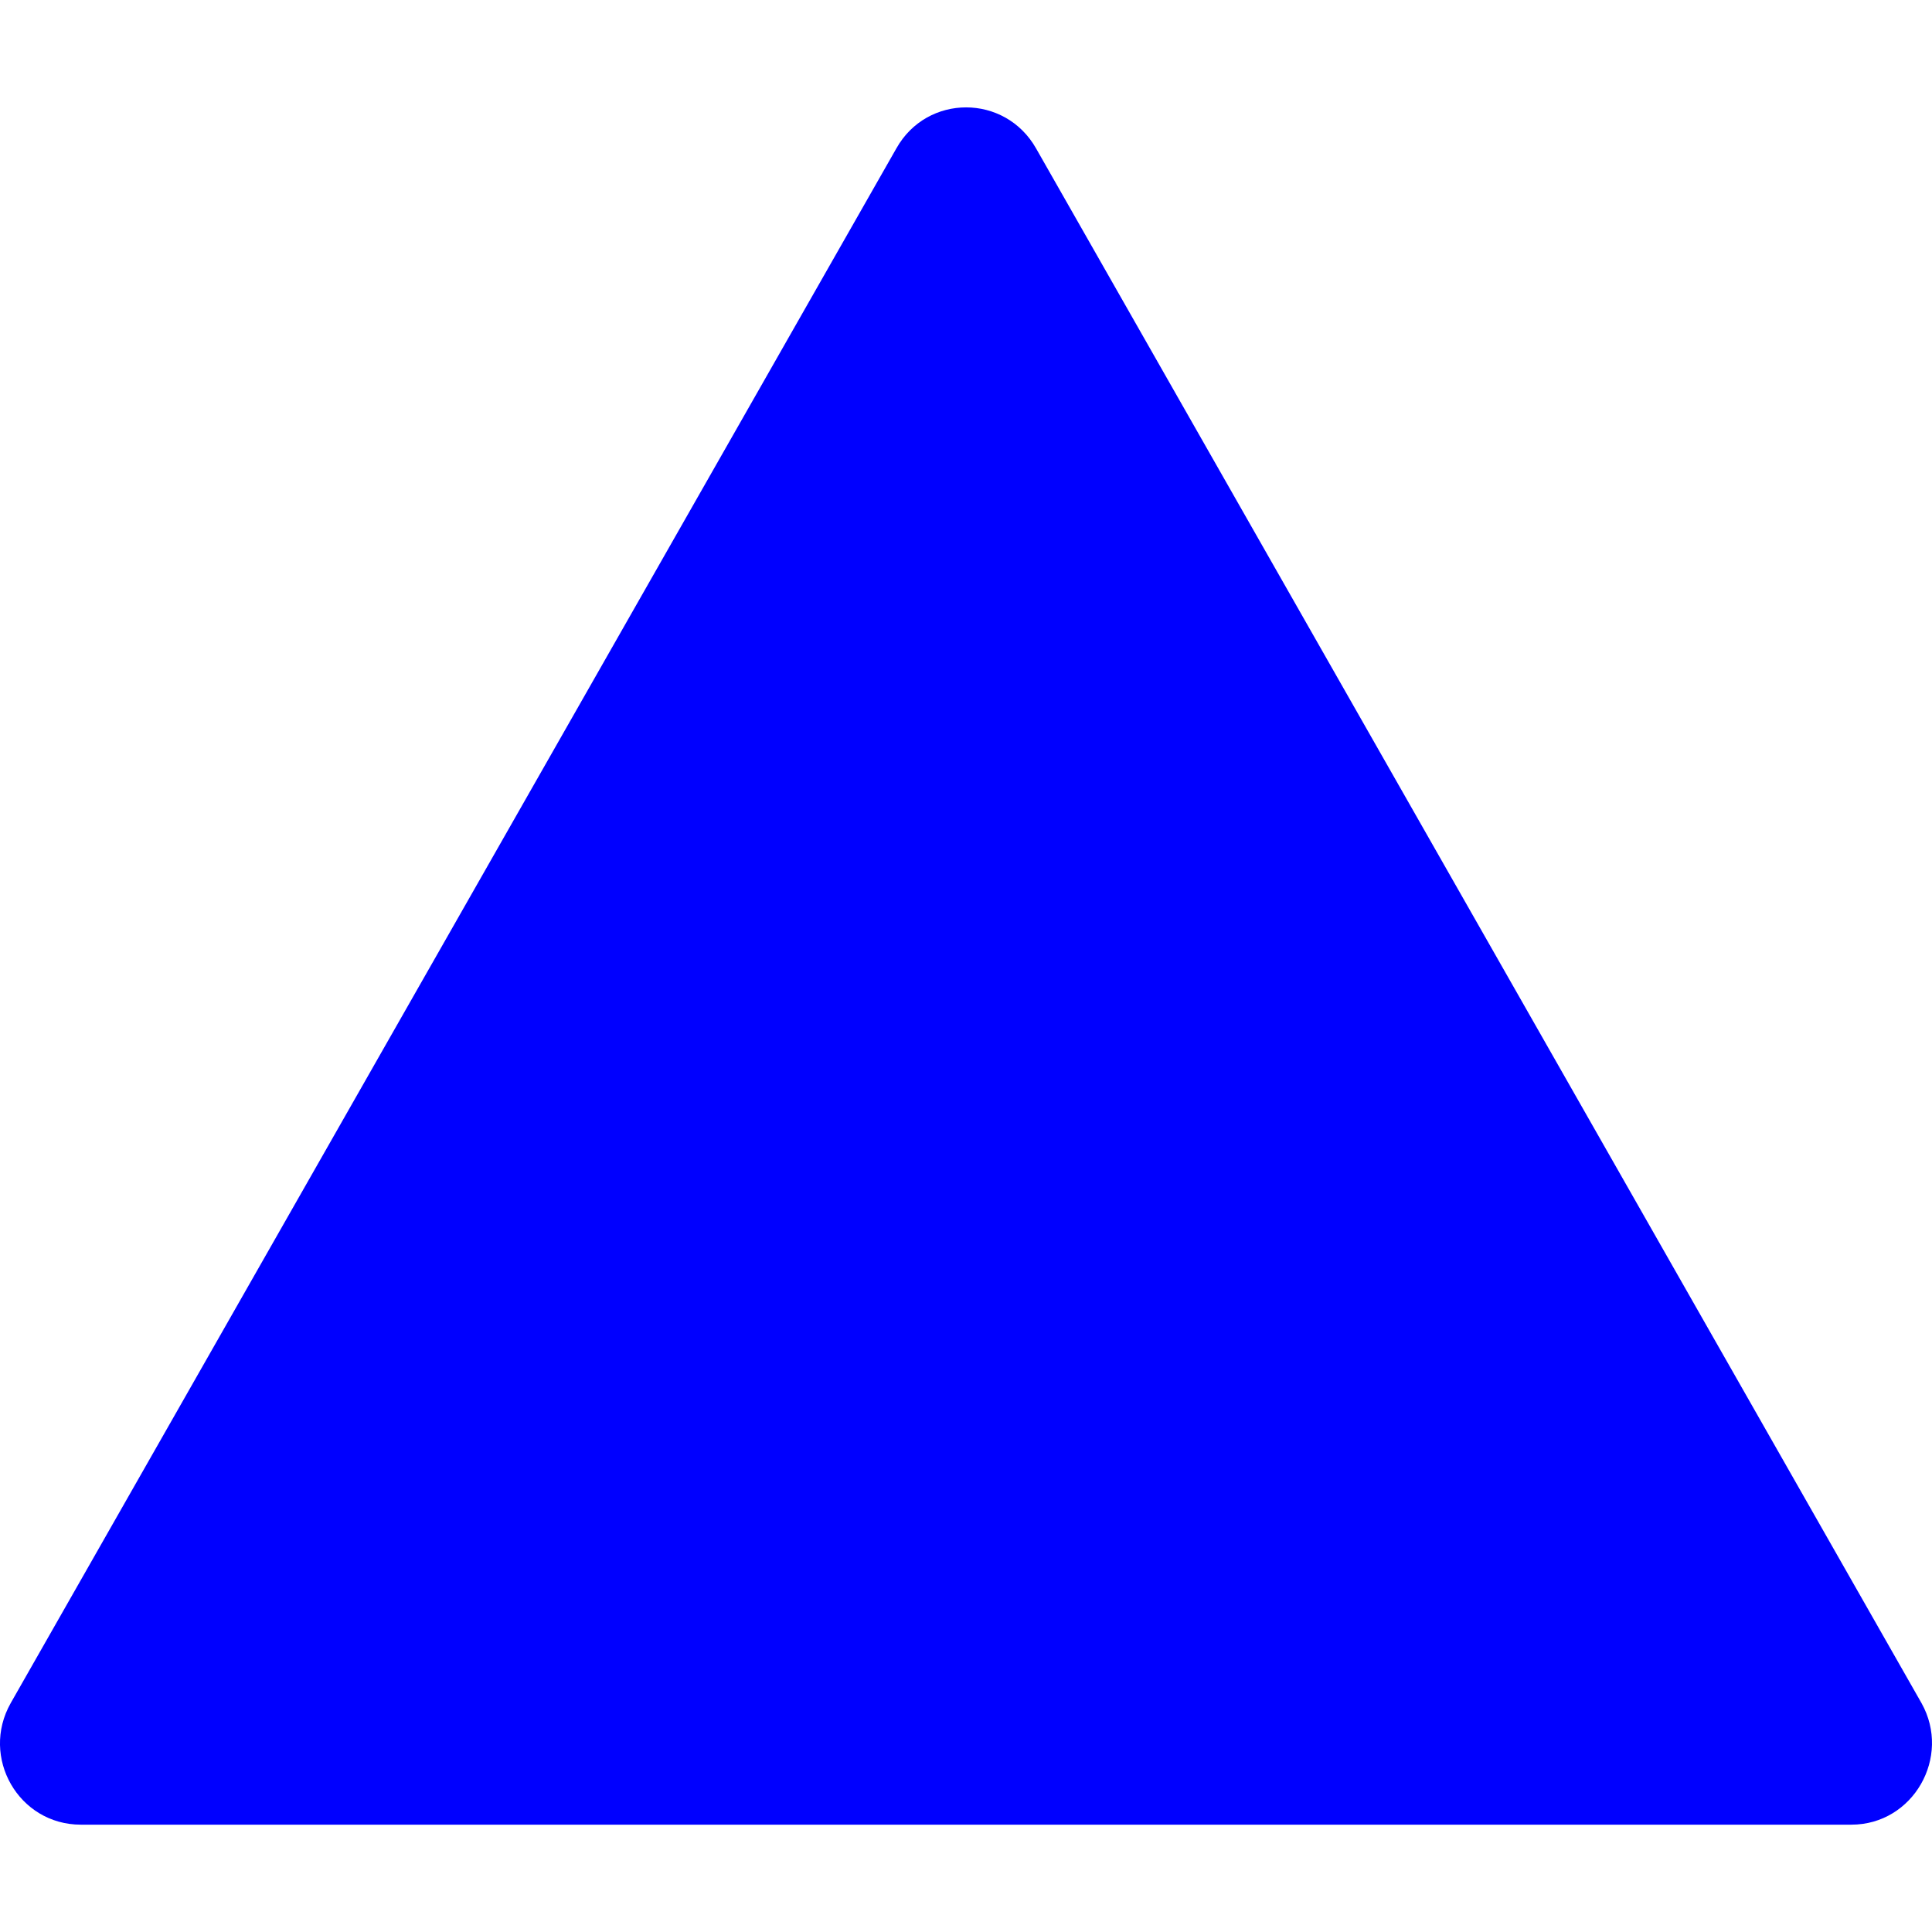
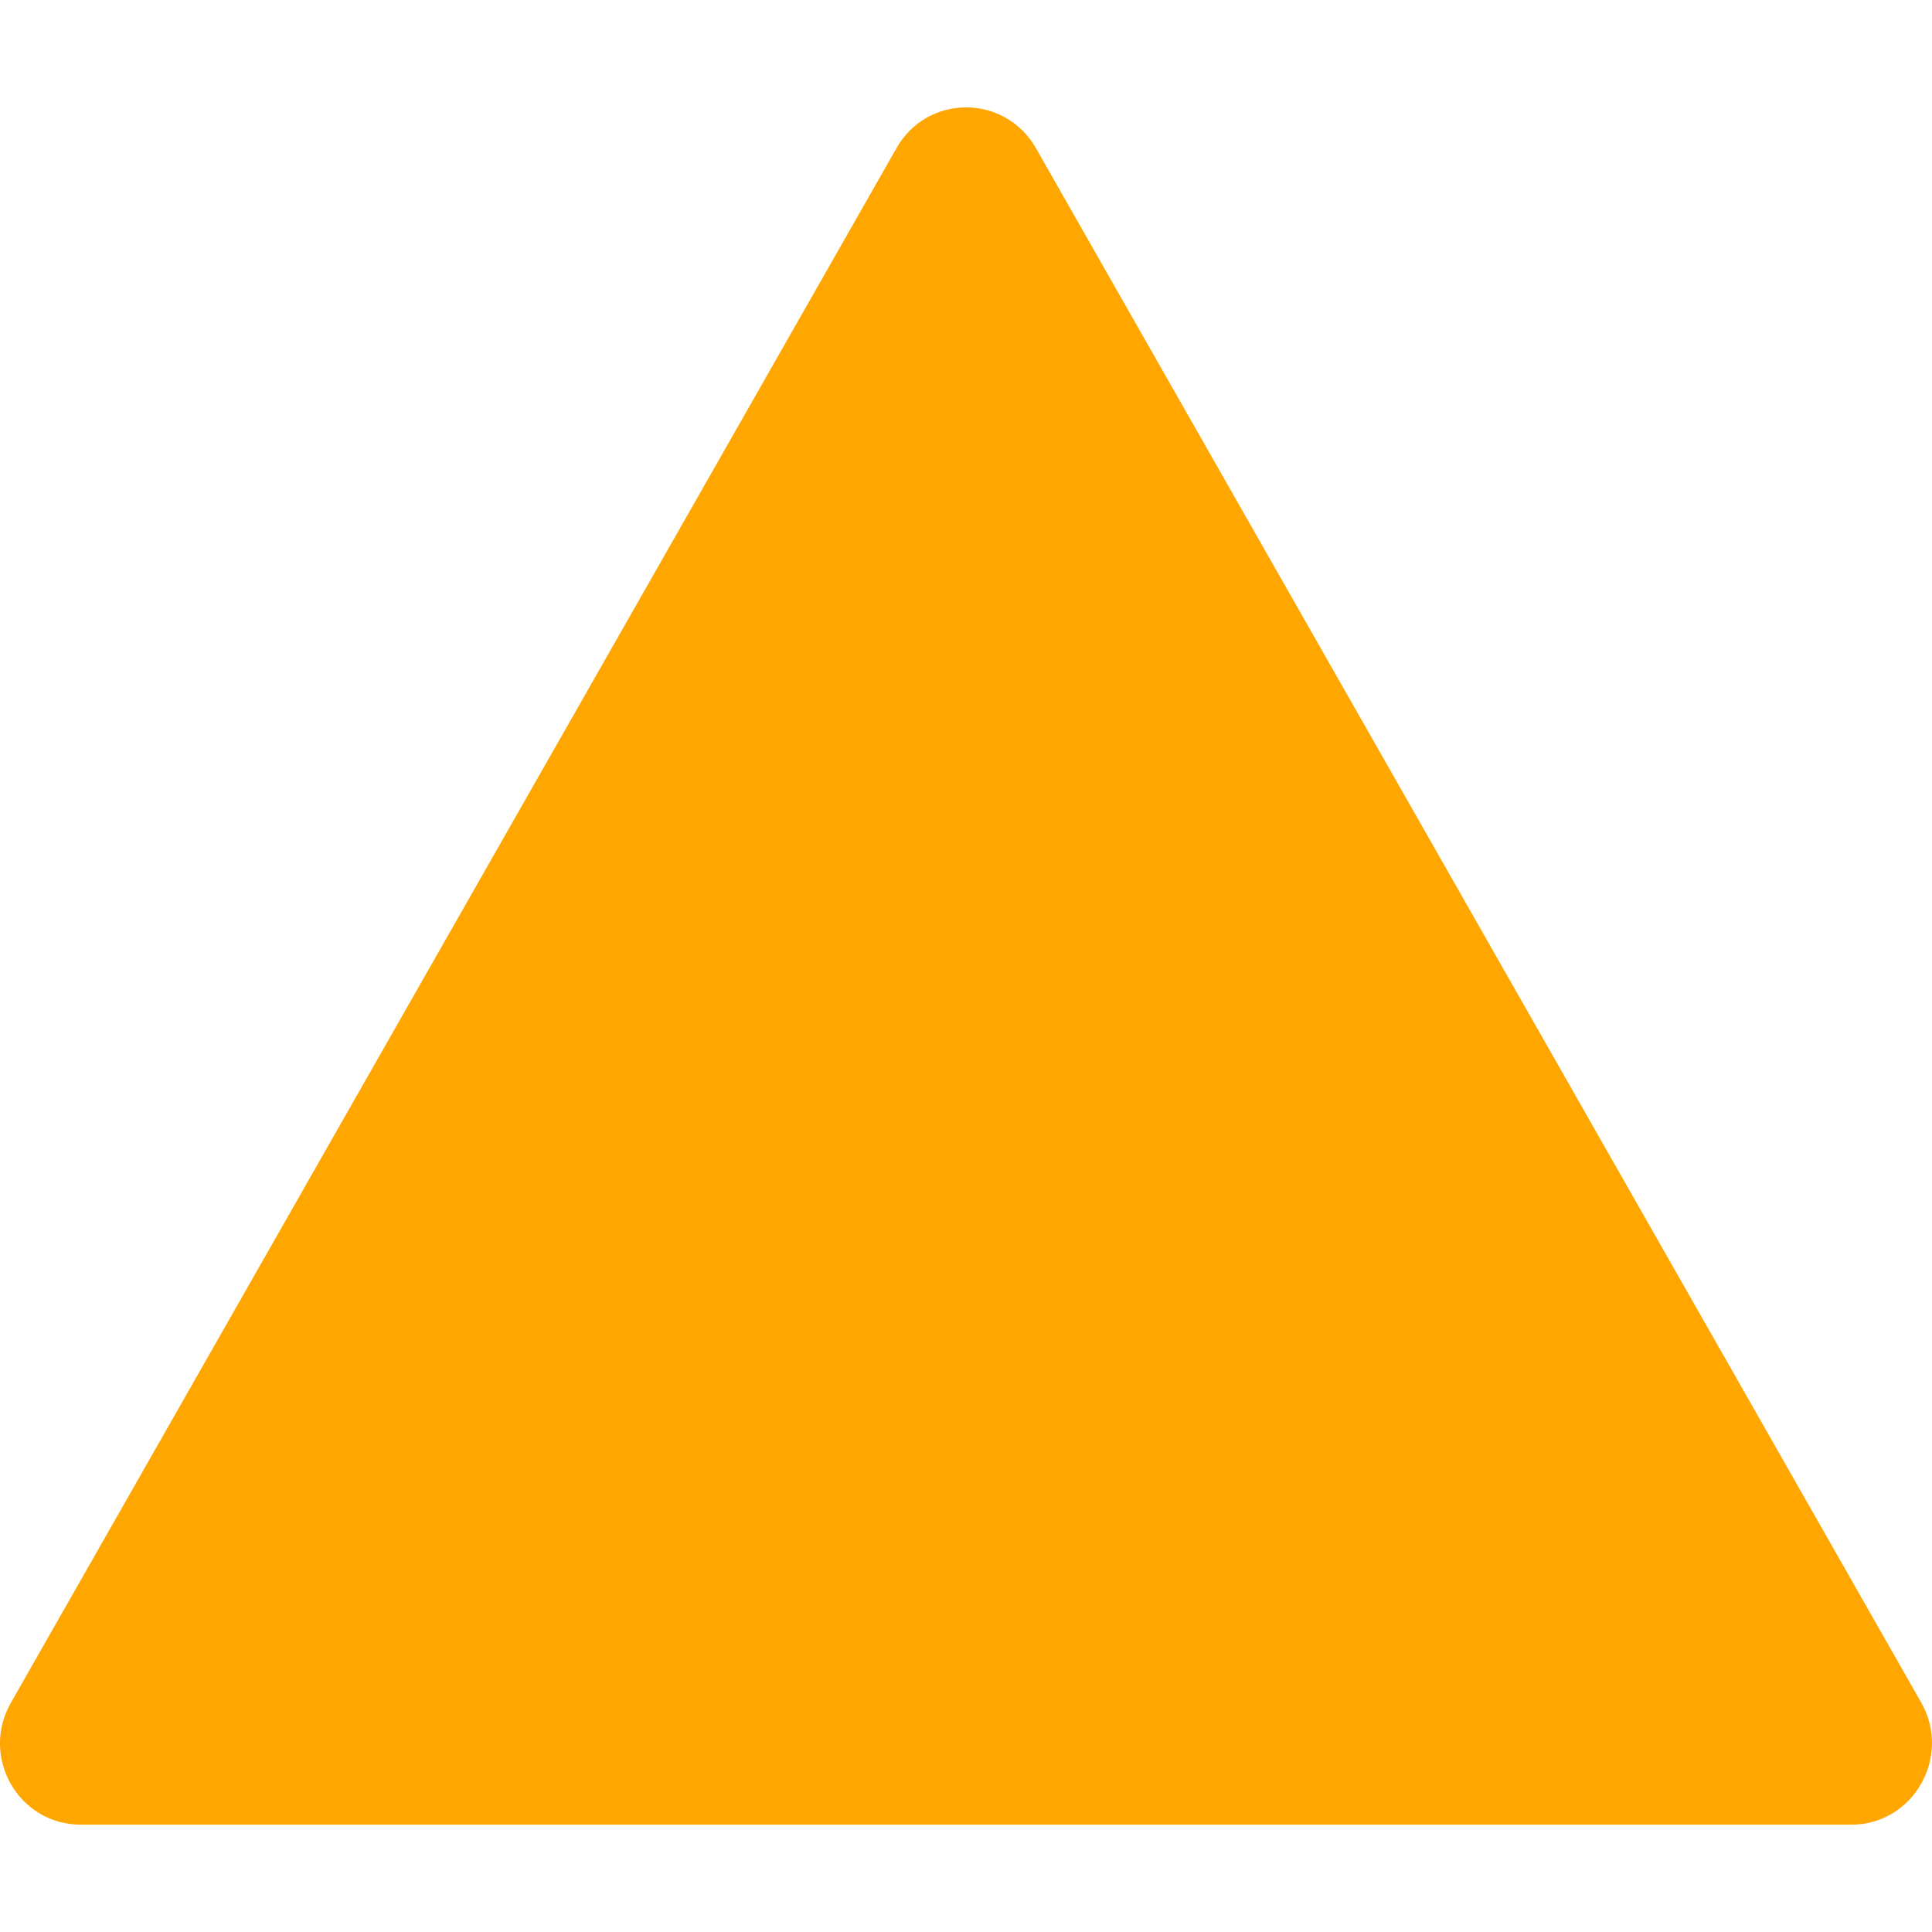
<svg xmlns="http://www.w3.org/2000/svg" enable-background="new 0 0 128 128" viewBox="0 0 18 18" version="1.1" id="svg29" width="18" height="18">
  <defs id="defs33" />
  <linearGradient id="a" x1="64" x2="64" y1="4.25" y2="123.91" gradientUnits="userSpaceOnUse">
    <stop stop-color="#FFAB40" offset="0" id="stop2" />
    <stop stop-color="#FF6D00" offset="1" id="stop4" />
  </linearGradient>
-   <path style="fill:#0000ff;fill-opacity:1;stroke-width:0.327" id="path25" d="m 9.001,17 h 8.248 c 0.575,0 0.935,-0.63 0.653,-1.133 L 9.653,1.383 c -0.289,-0.51 -1.016,-0.51 -1.302,0 L 0.1,15.867 C -0.186,16.373 0.174,17 0.753,17 Z" />
+   <path style="fill:#ffa600;fill-opacity:1;stroke-width:0.327" id="path25" d="m 9.001,17 h 8.248 c 0.575,0 0.935,-0.63 0.653,-1.133 L 9.653,1.383 c -0.289,-0.51 -1.016,-0.51 -1.302,0 L 0.1,15.867 C -0.186,16.373 0.174,17 0.753,17 Z" />
</svg>
